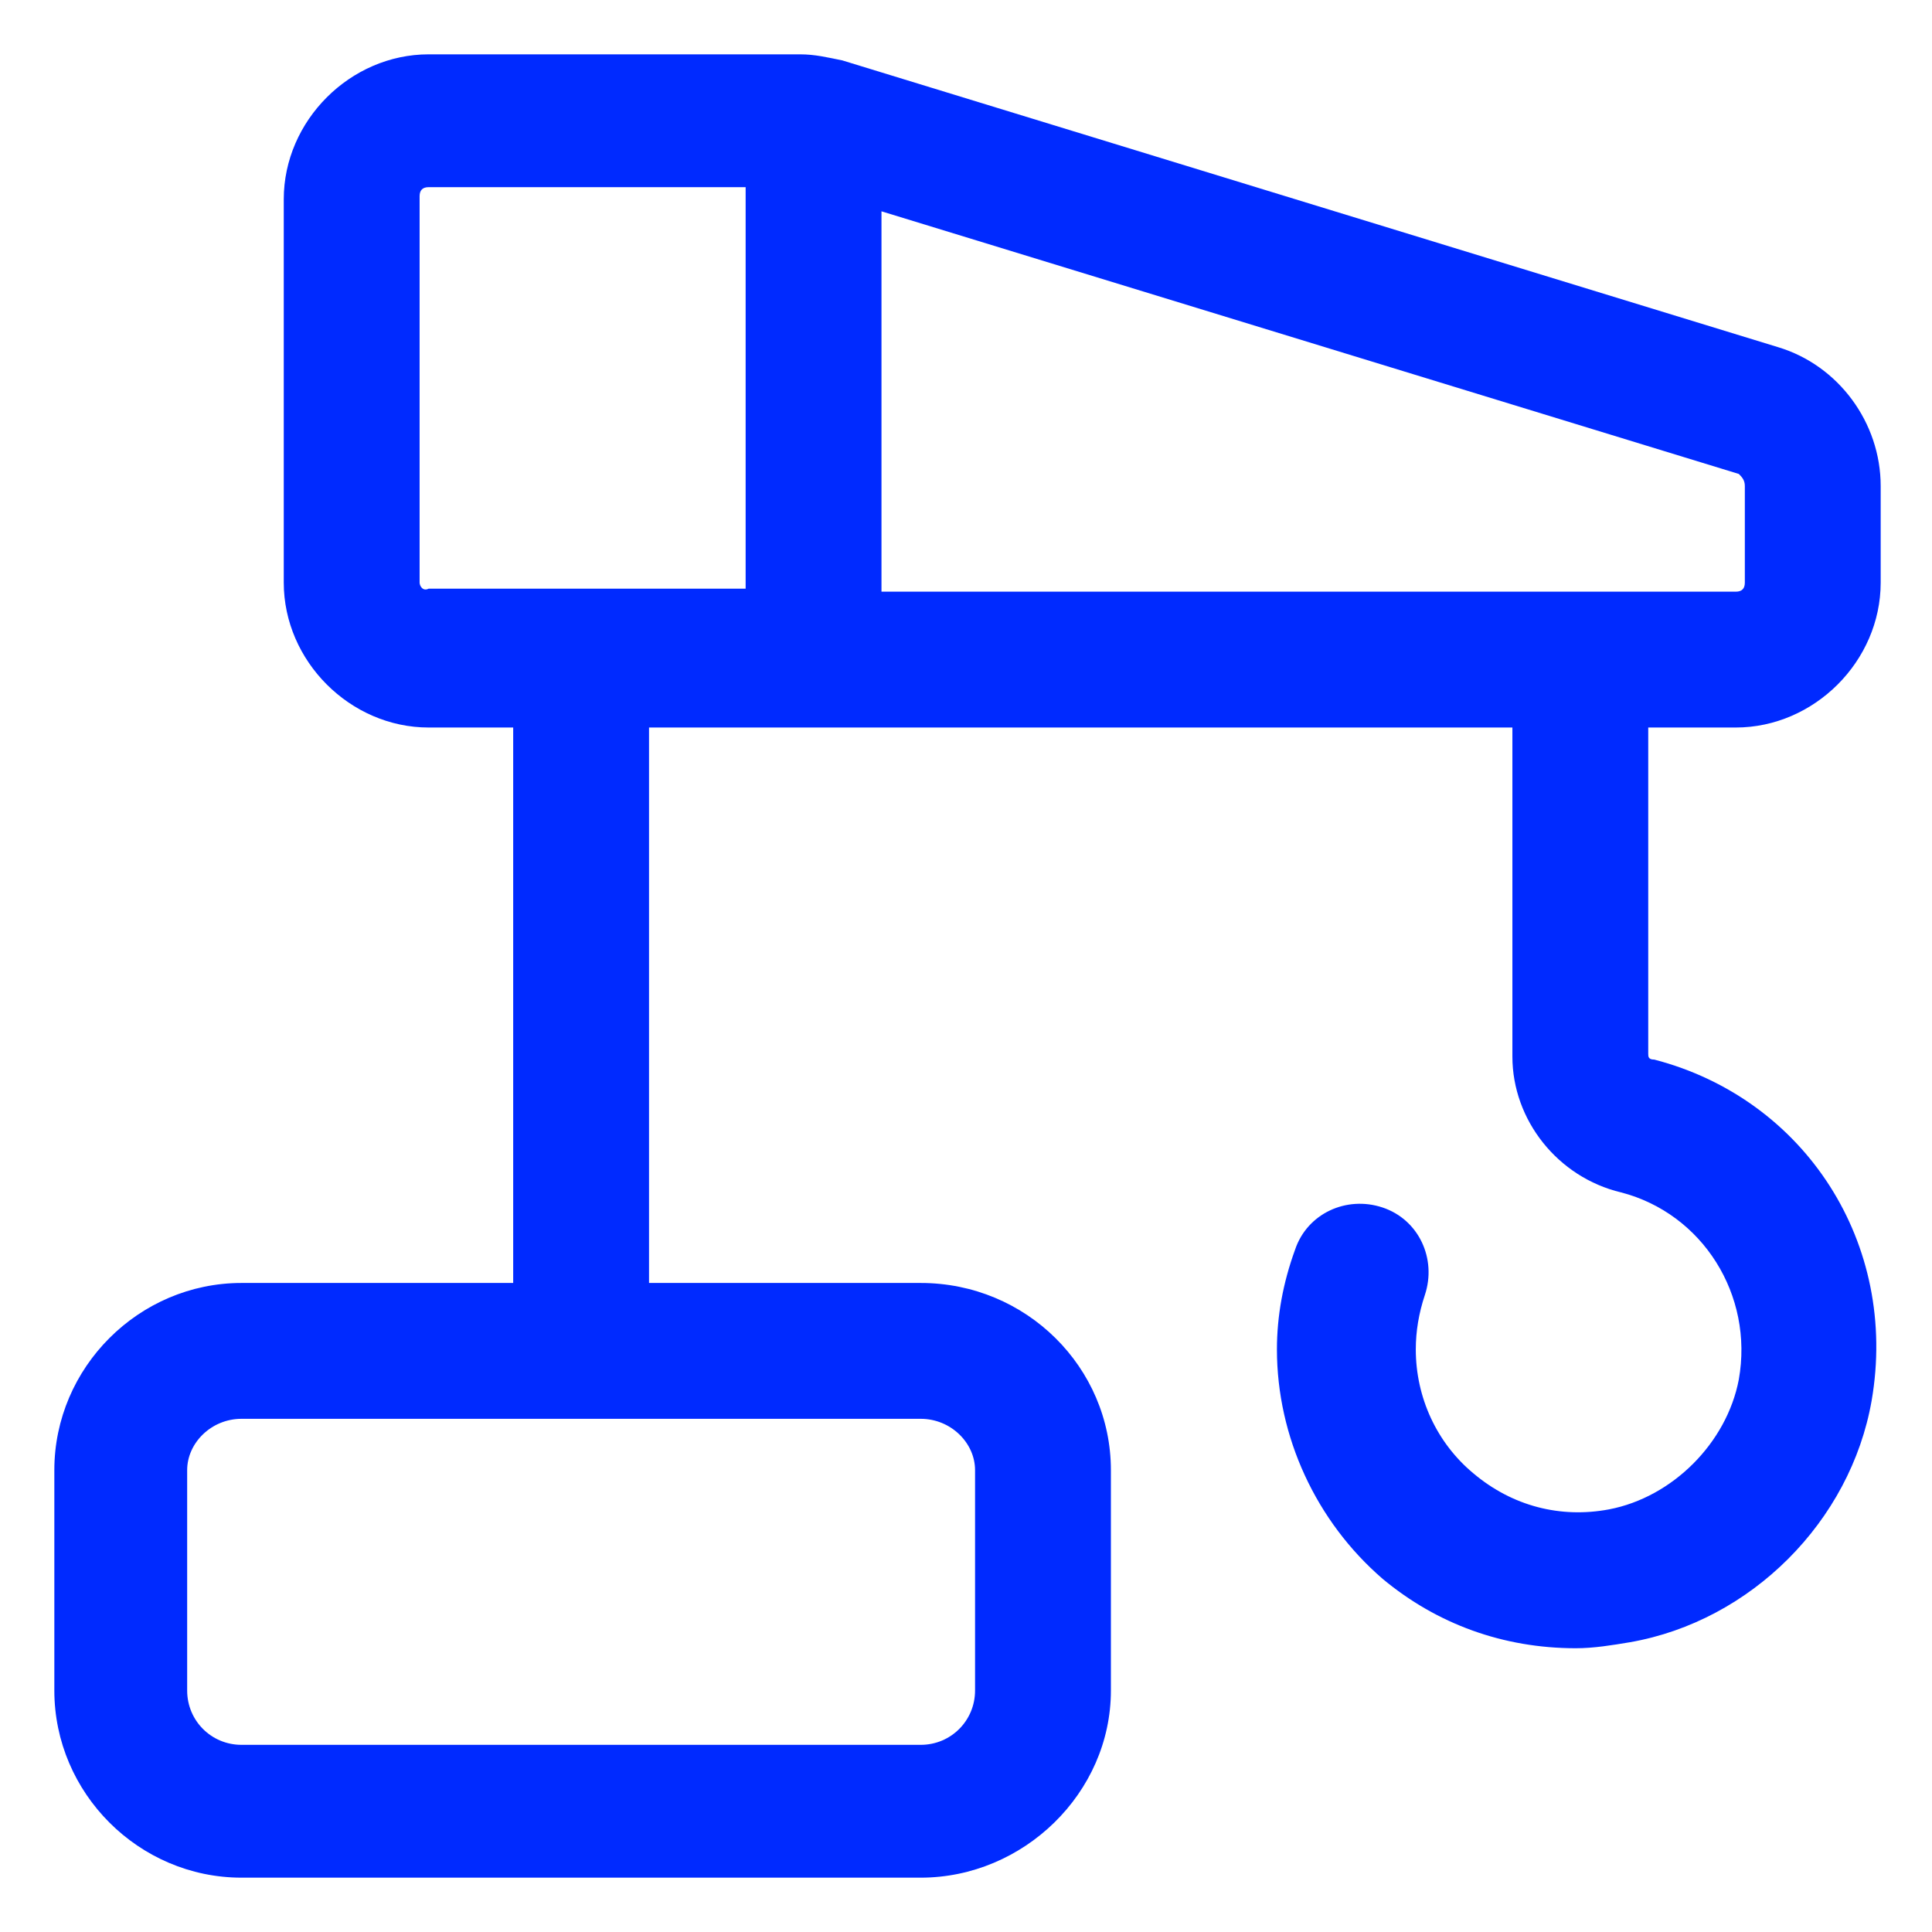
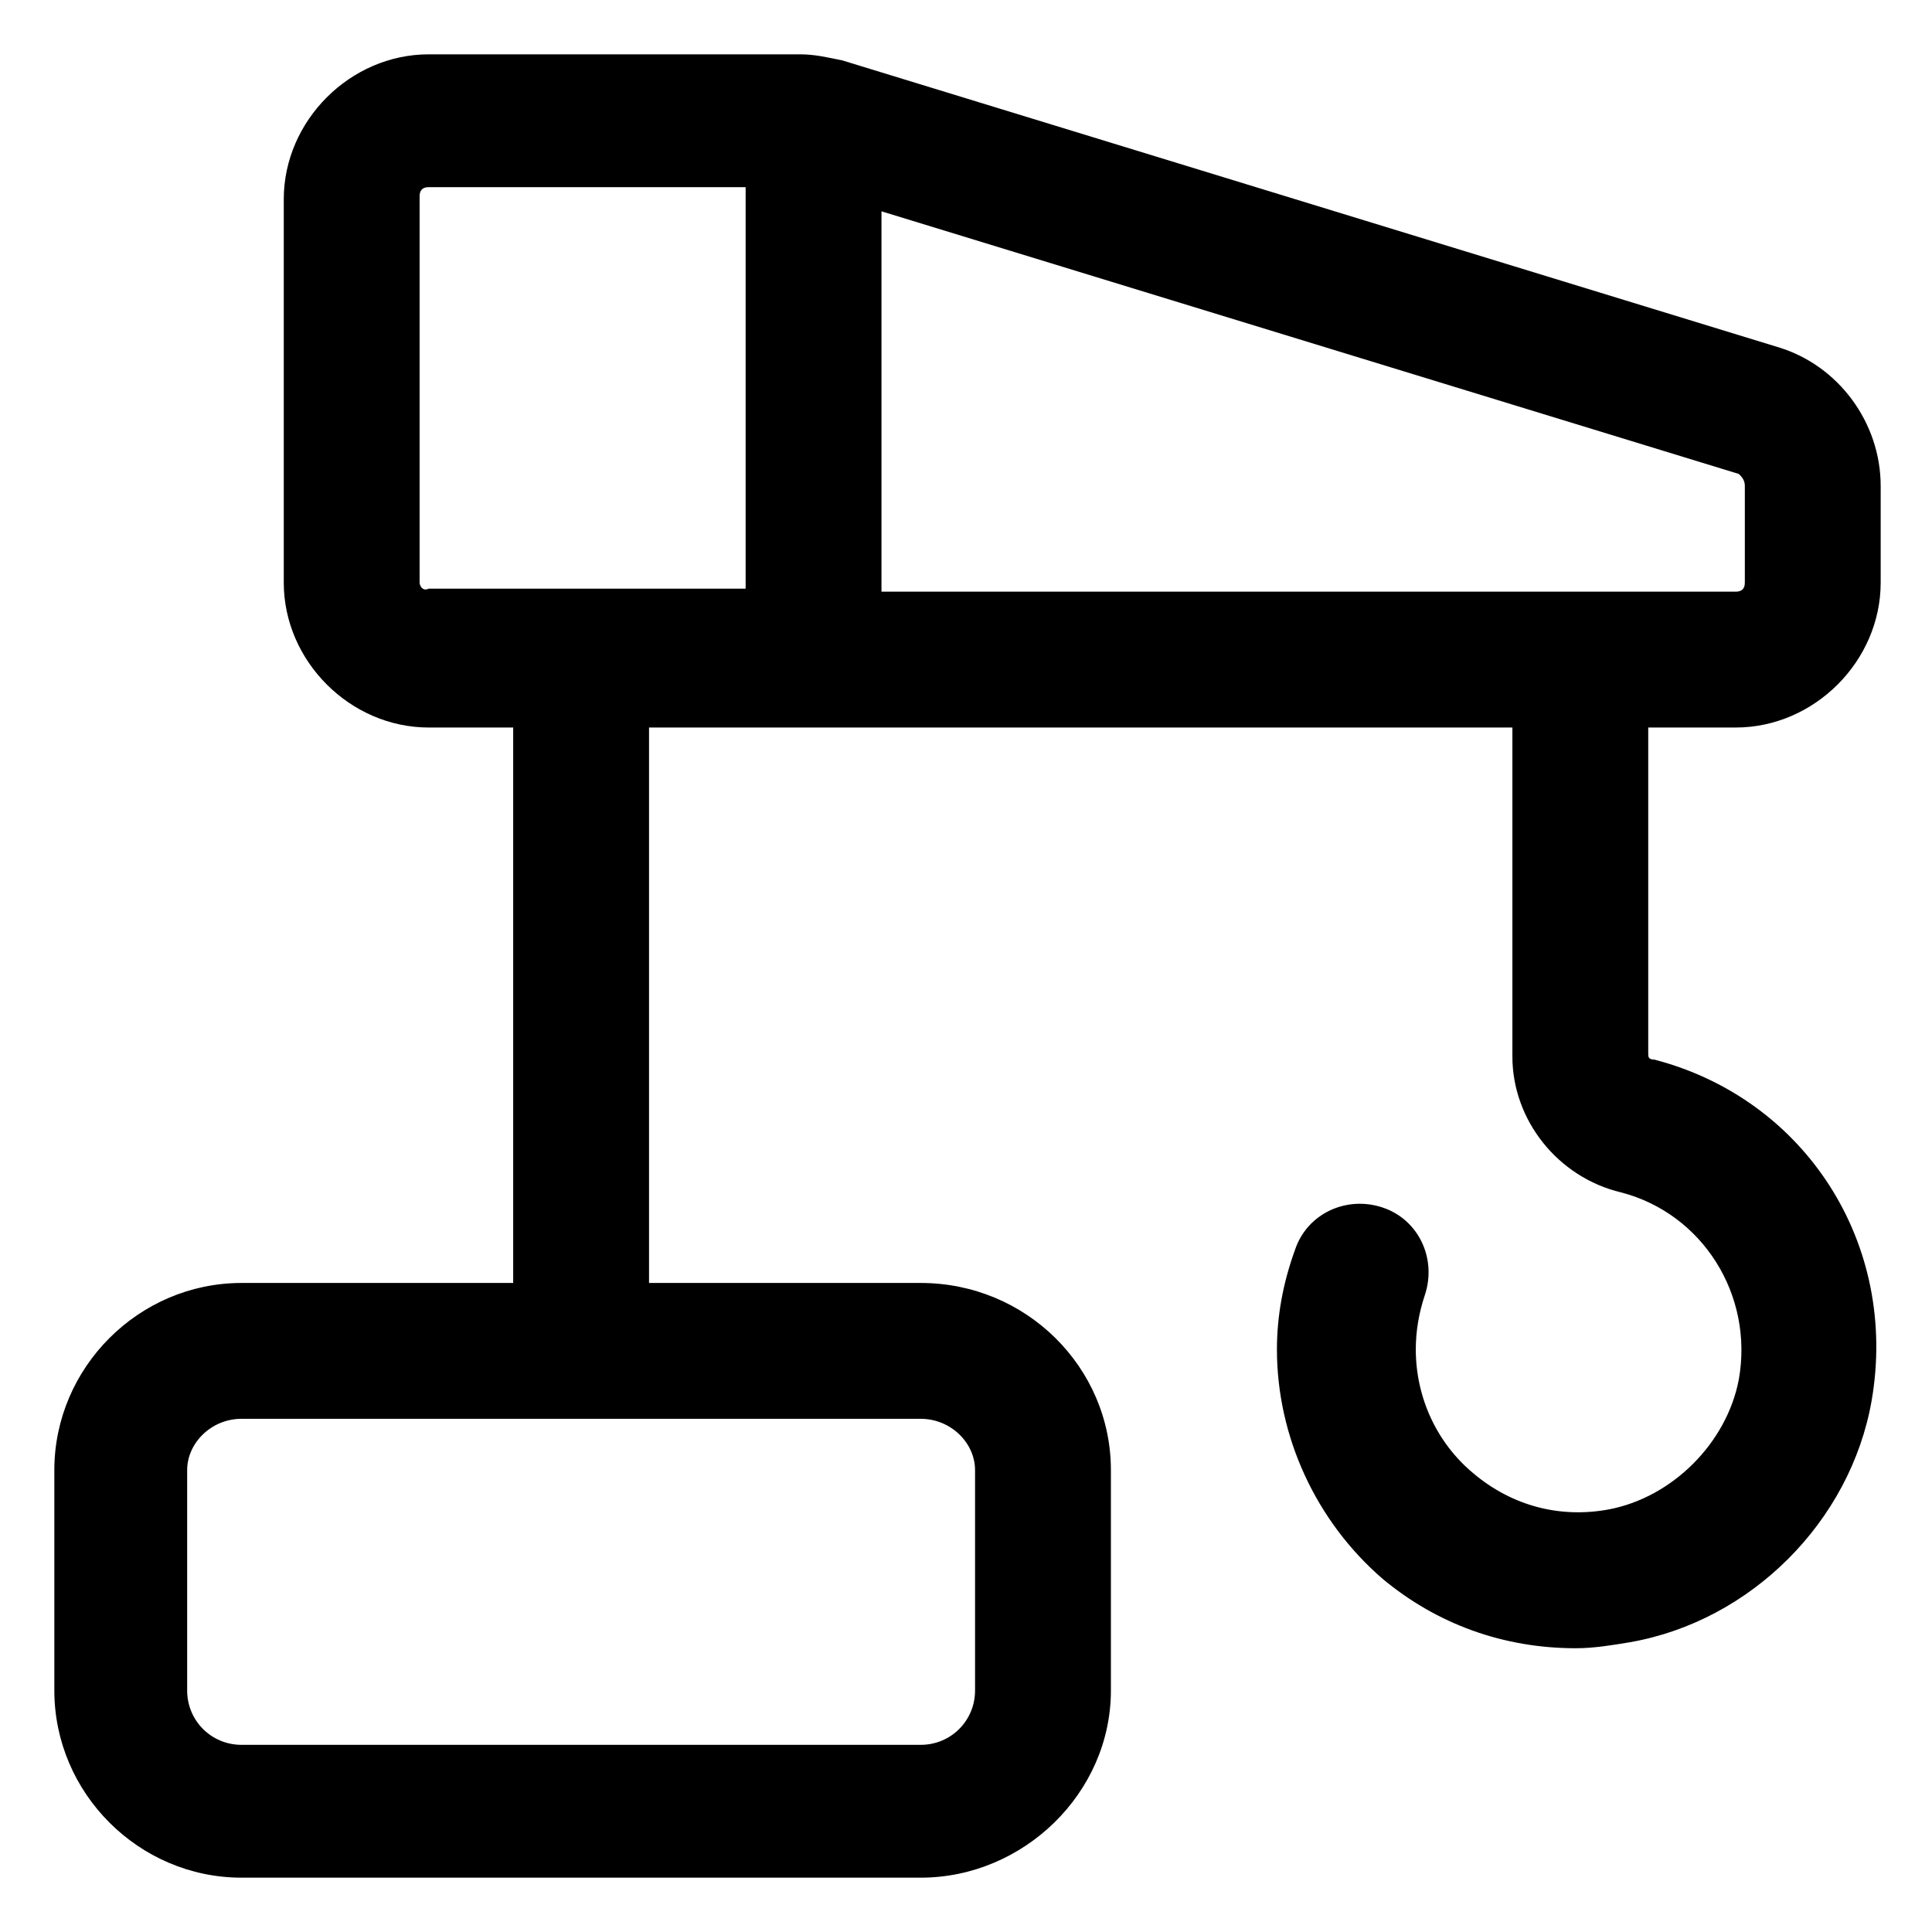
- <svg xmlns="http://www.w3.org/2000/svg" fill="#002aff" width="52" height="52" version="1.1" id="lni_lni-construction" x="0px" y="0px" viewBox="0 0 64 64" style="enable-background:new 0 0 64 64;" xml:space="preserve">
+ <svg xmlns="http://www.w3.org/2000/svg" fill="#00000" width="52" height="52" version="1.1" id="lni_lni-construction" x="0px" y="0px" viewBox="0 0 64 64" style="enable-background:new 0 0 64 64;" xml:space="preserve">
  <path d="M57.5,24.1c2.6,0,4.8-2.2,4.8-4.8v-3.2c0-2.1-1.4-4-3.4-4.6L27.9,2c-0.5-0.1-0.9-0.2-1.4-0.2H14.2c-2.6,0-4.8,2.2-4.8,4.8  v12.7c0,2.6,2.2,4.8,4.8,4.8H17v18.4H8c-3.4,0-6.2,2.8-6.2,6.2V56c0,3.4,2.8,6.2,6.2,6.2h22.5c3.4,0,6.3-2.8,6.3-6.2v-7.3  c0-3.4-2.8-6.2-6.3-6.2h-9V24.1h28.6V35c0,2.1,1.5,4,3.6,4.5c2.7,0.7,4.4,3.4,3.9,6.2c-0.4,2.1-2.2,3.9-4.3,4.3  c-1.6,0.3-3.2-0.1-4.5-1.2c-1.2-1-1.9-2.5-1.9-4.1c0-0.6,0.1-1.2,0.3-1.8c0.4-1.2-0.2-2.5-1.4-2.9c-1.2-0.4-2.5,0.2-2.9,1.4  c-0.4,1.1-0.6,2.2-0.6,3.3c0,2.9,1.3,5.7,3.5,7.6c1.8,1.5,4,2.3,6.4,2.3c0.6,0,1.2-0.1,1.8-0.2c4-0.7,7.3-4,8-8  c0.9-5.2-2.2-10-7.2-11.3c-0.2,0-0.2-0.1-0.2-0.2V24.1H57.5z M32.3,48.7V56c0,1-0.8,1.8-1.8,1.8H8c-1,0-1.8-0.8-1.8-1.8v-7.3  C6.2,47.8,7,47,8,47h22.5C31.5,47,32.3,47.8,32.3,48.7z M57.8,16.1v3.2c0,0.2-0.1,0.3-0.3,0.3H29.2V7l28.4,8.7  C57.7,15.8,57.8,15.9,57.8,16.1z M13.9,19.3V6.5c0-0.2,0.1-0.3,0.3-0.3l10.5,0v13.3H14.2C14,19.6,13.9,19.4,13.9,19.3z" />
</svg>
